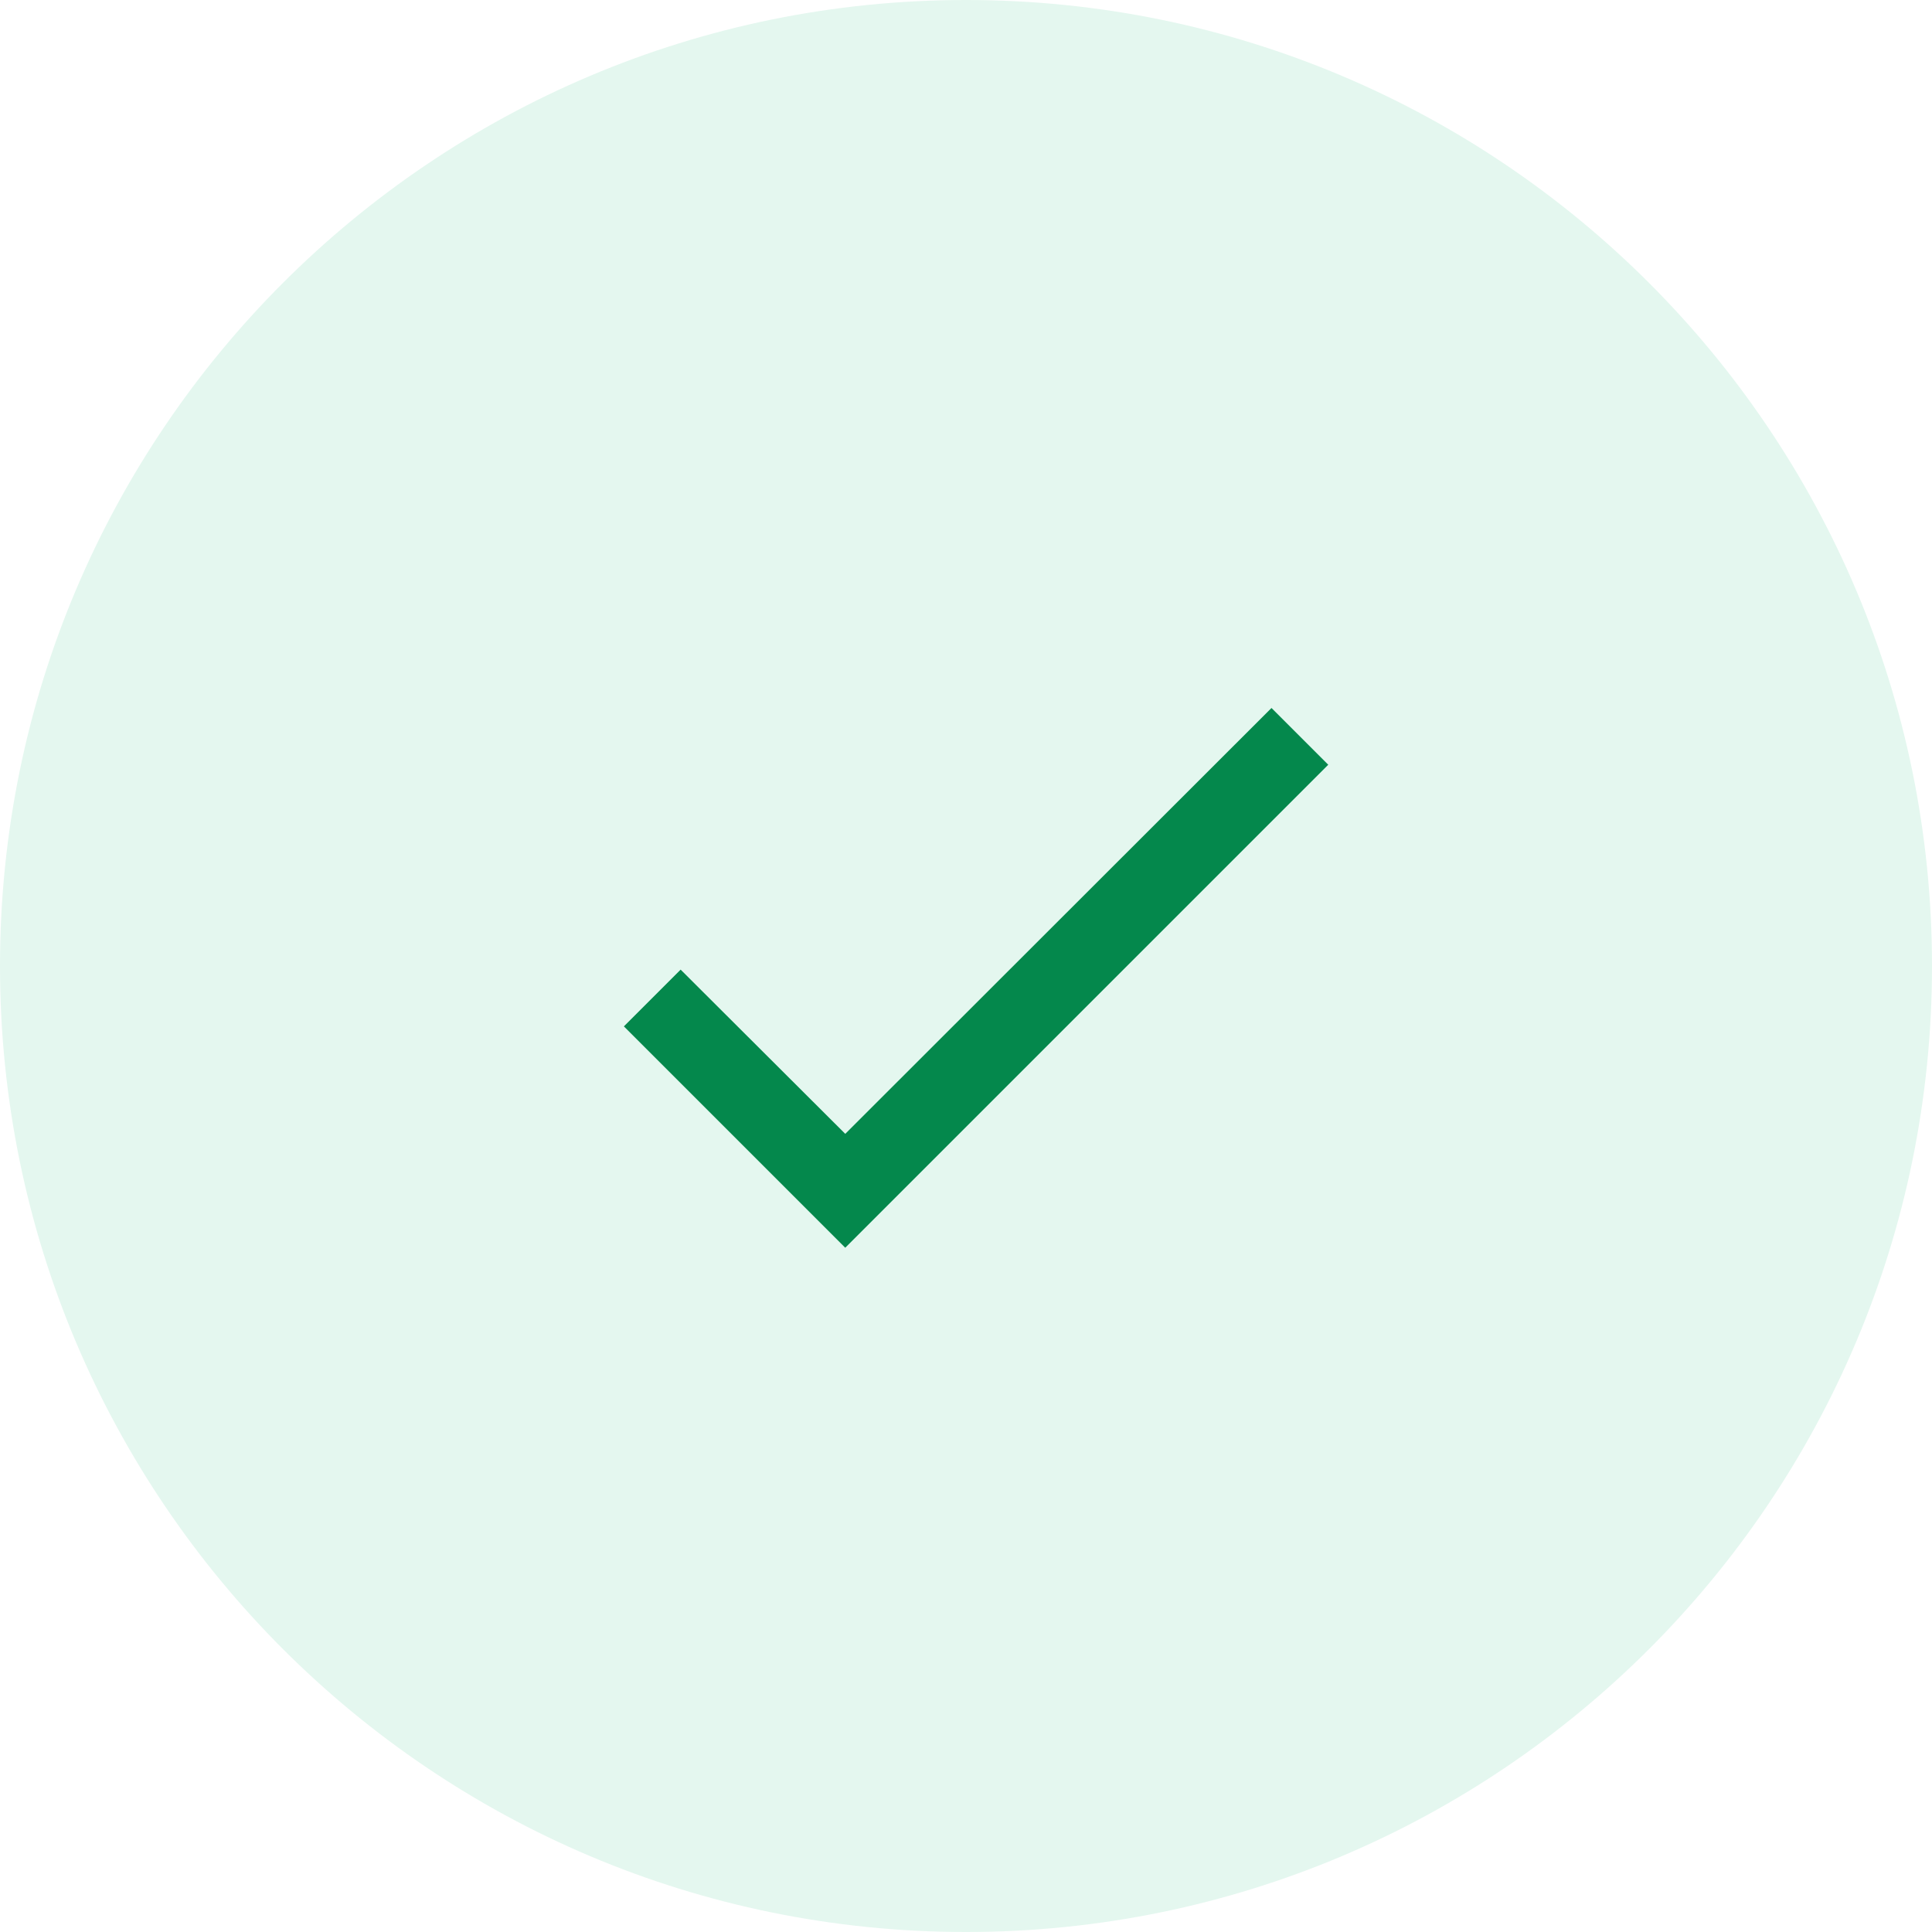
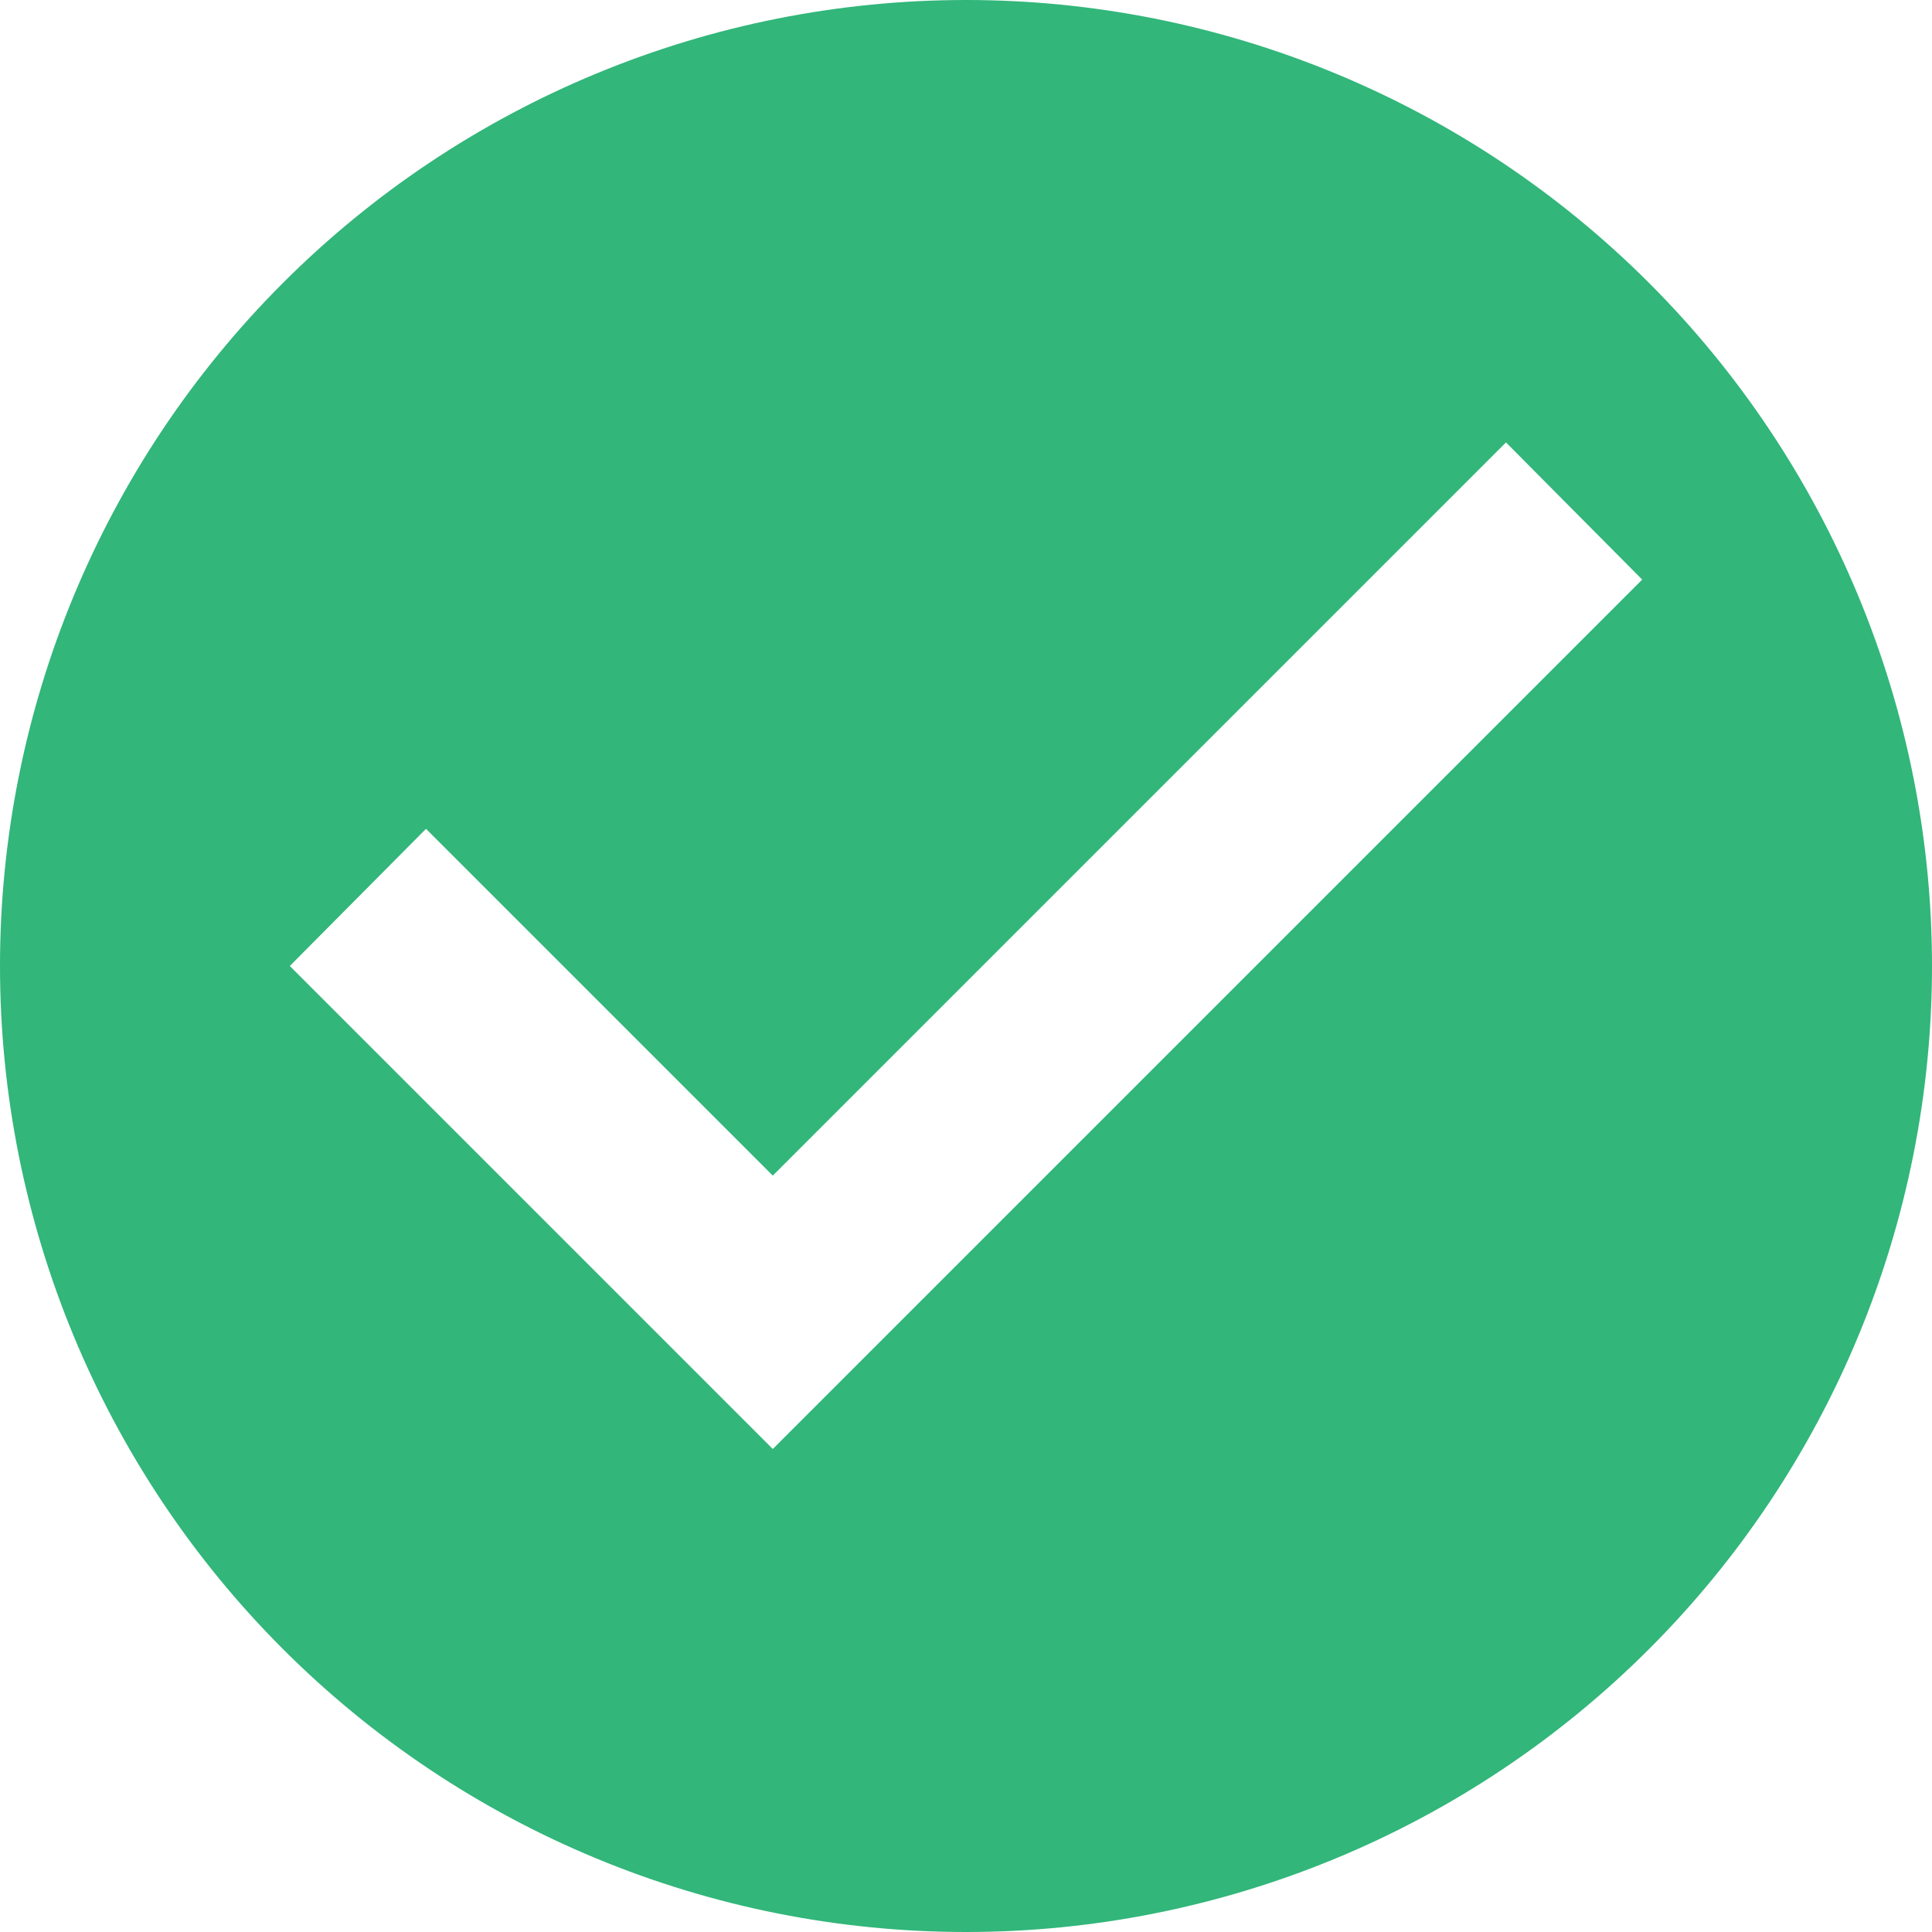
- <svg xmlns="http://www.w3.org/2000/svg" width="64" height="64" viewBox="0 0 64 64" fill="none">
-   <circle cx="32" cy="32" r="32" fill="#E4F7EF" />
-   <path d="M44 25.333L28 41.333L20.667 34L22.547 32.12L28 37.56L42.12 23.453L44 25.333Z" fill="#04884C" />
+ <svg xmlns="http://www.w3.org/2000/svg" width="60" height="60" viewBox="0 0 60 60" fill="none">
+   <path d="M24 45L9 30L13.23 25.74L24 36.51L46.77 13.74L51 18M30 0C26.06 0 22.159 0.776 18.52 2.284C14.88 3.791 11.573 6.001 8.787 8.787C3.161 14.413 0 22.044 0 30C0 37.956 3.161 45.587 8.787 51.213C11.573 53.999 14.88 56.209 18.52 57.716C22.159 59.224 26.06 60 30 60C37.956 60 45.587 56.839 51.213 51.213C56.839 45.587 60 37.956 60 30C60 26.06 59.224 22.159 57.716 18.52C56.209 14.88 53.999 11.573 51.213 8.787C48.427 6.001 45.12 3.791 41.48 2.284C37.841 0.776 33.94 0 30 0Z" fill="#32B67A" />
</svg>
